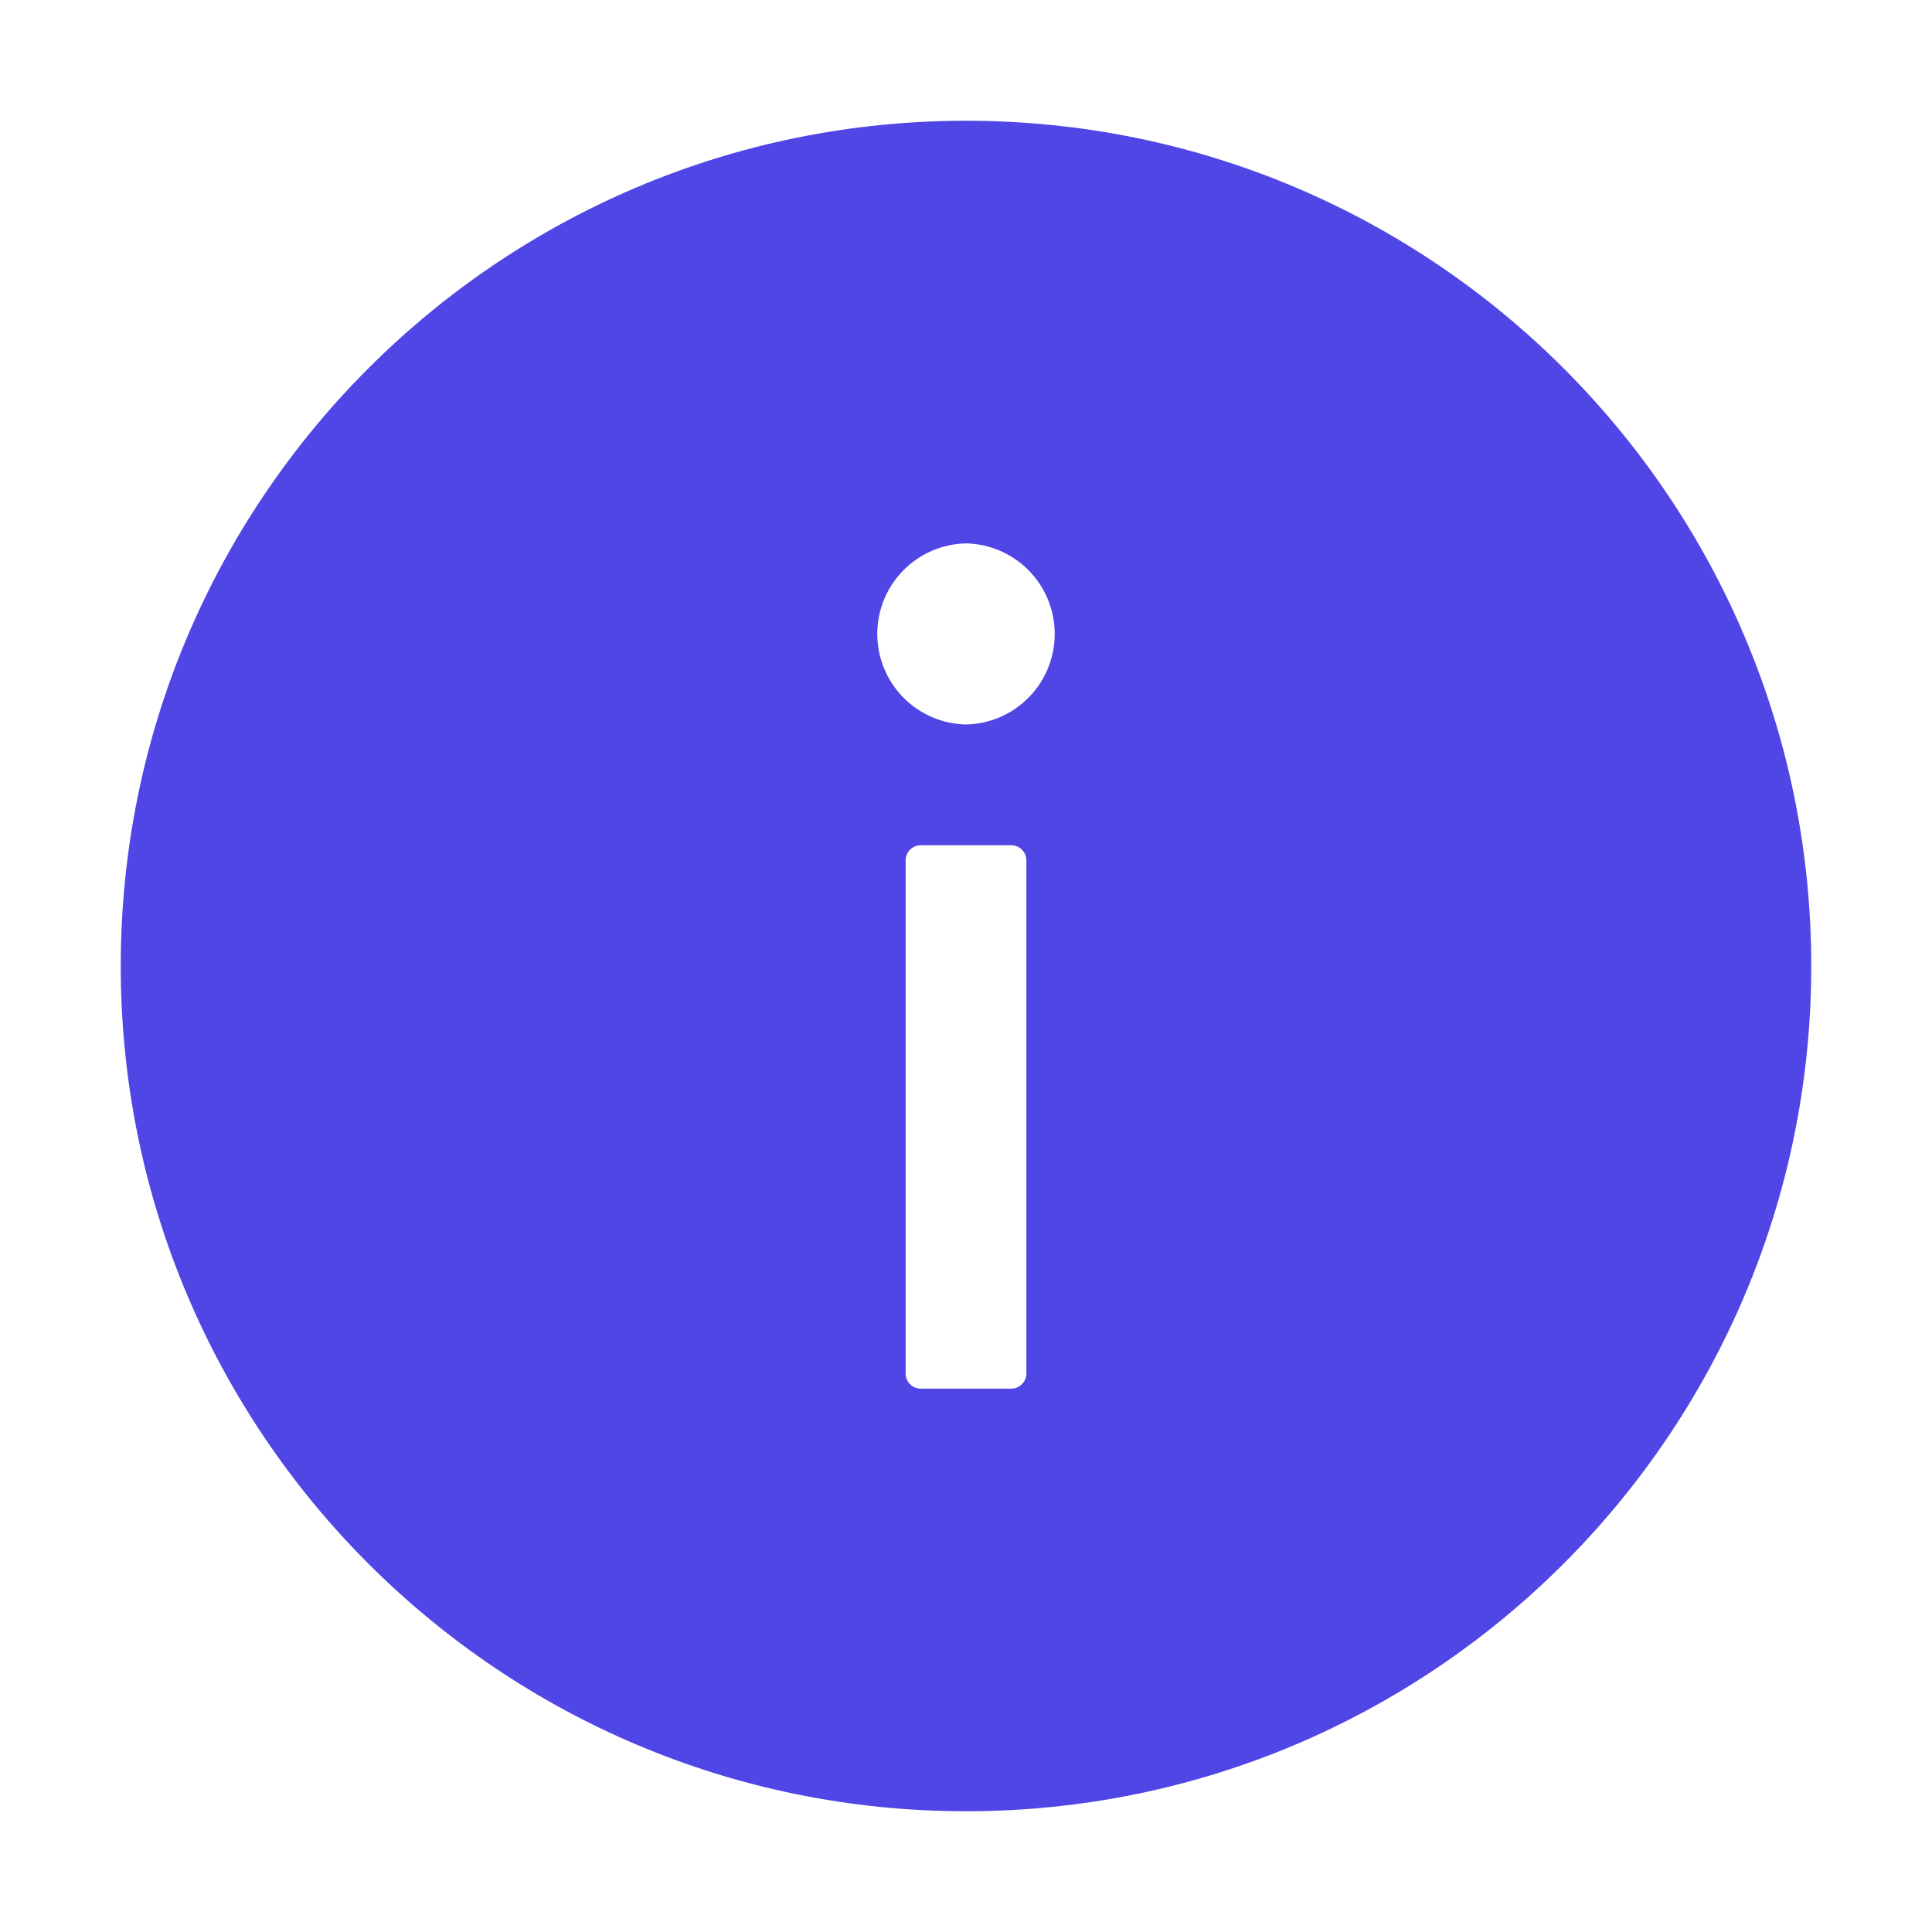
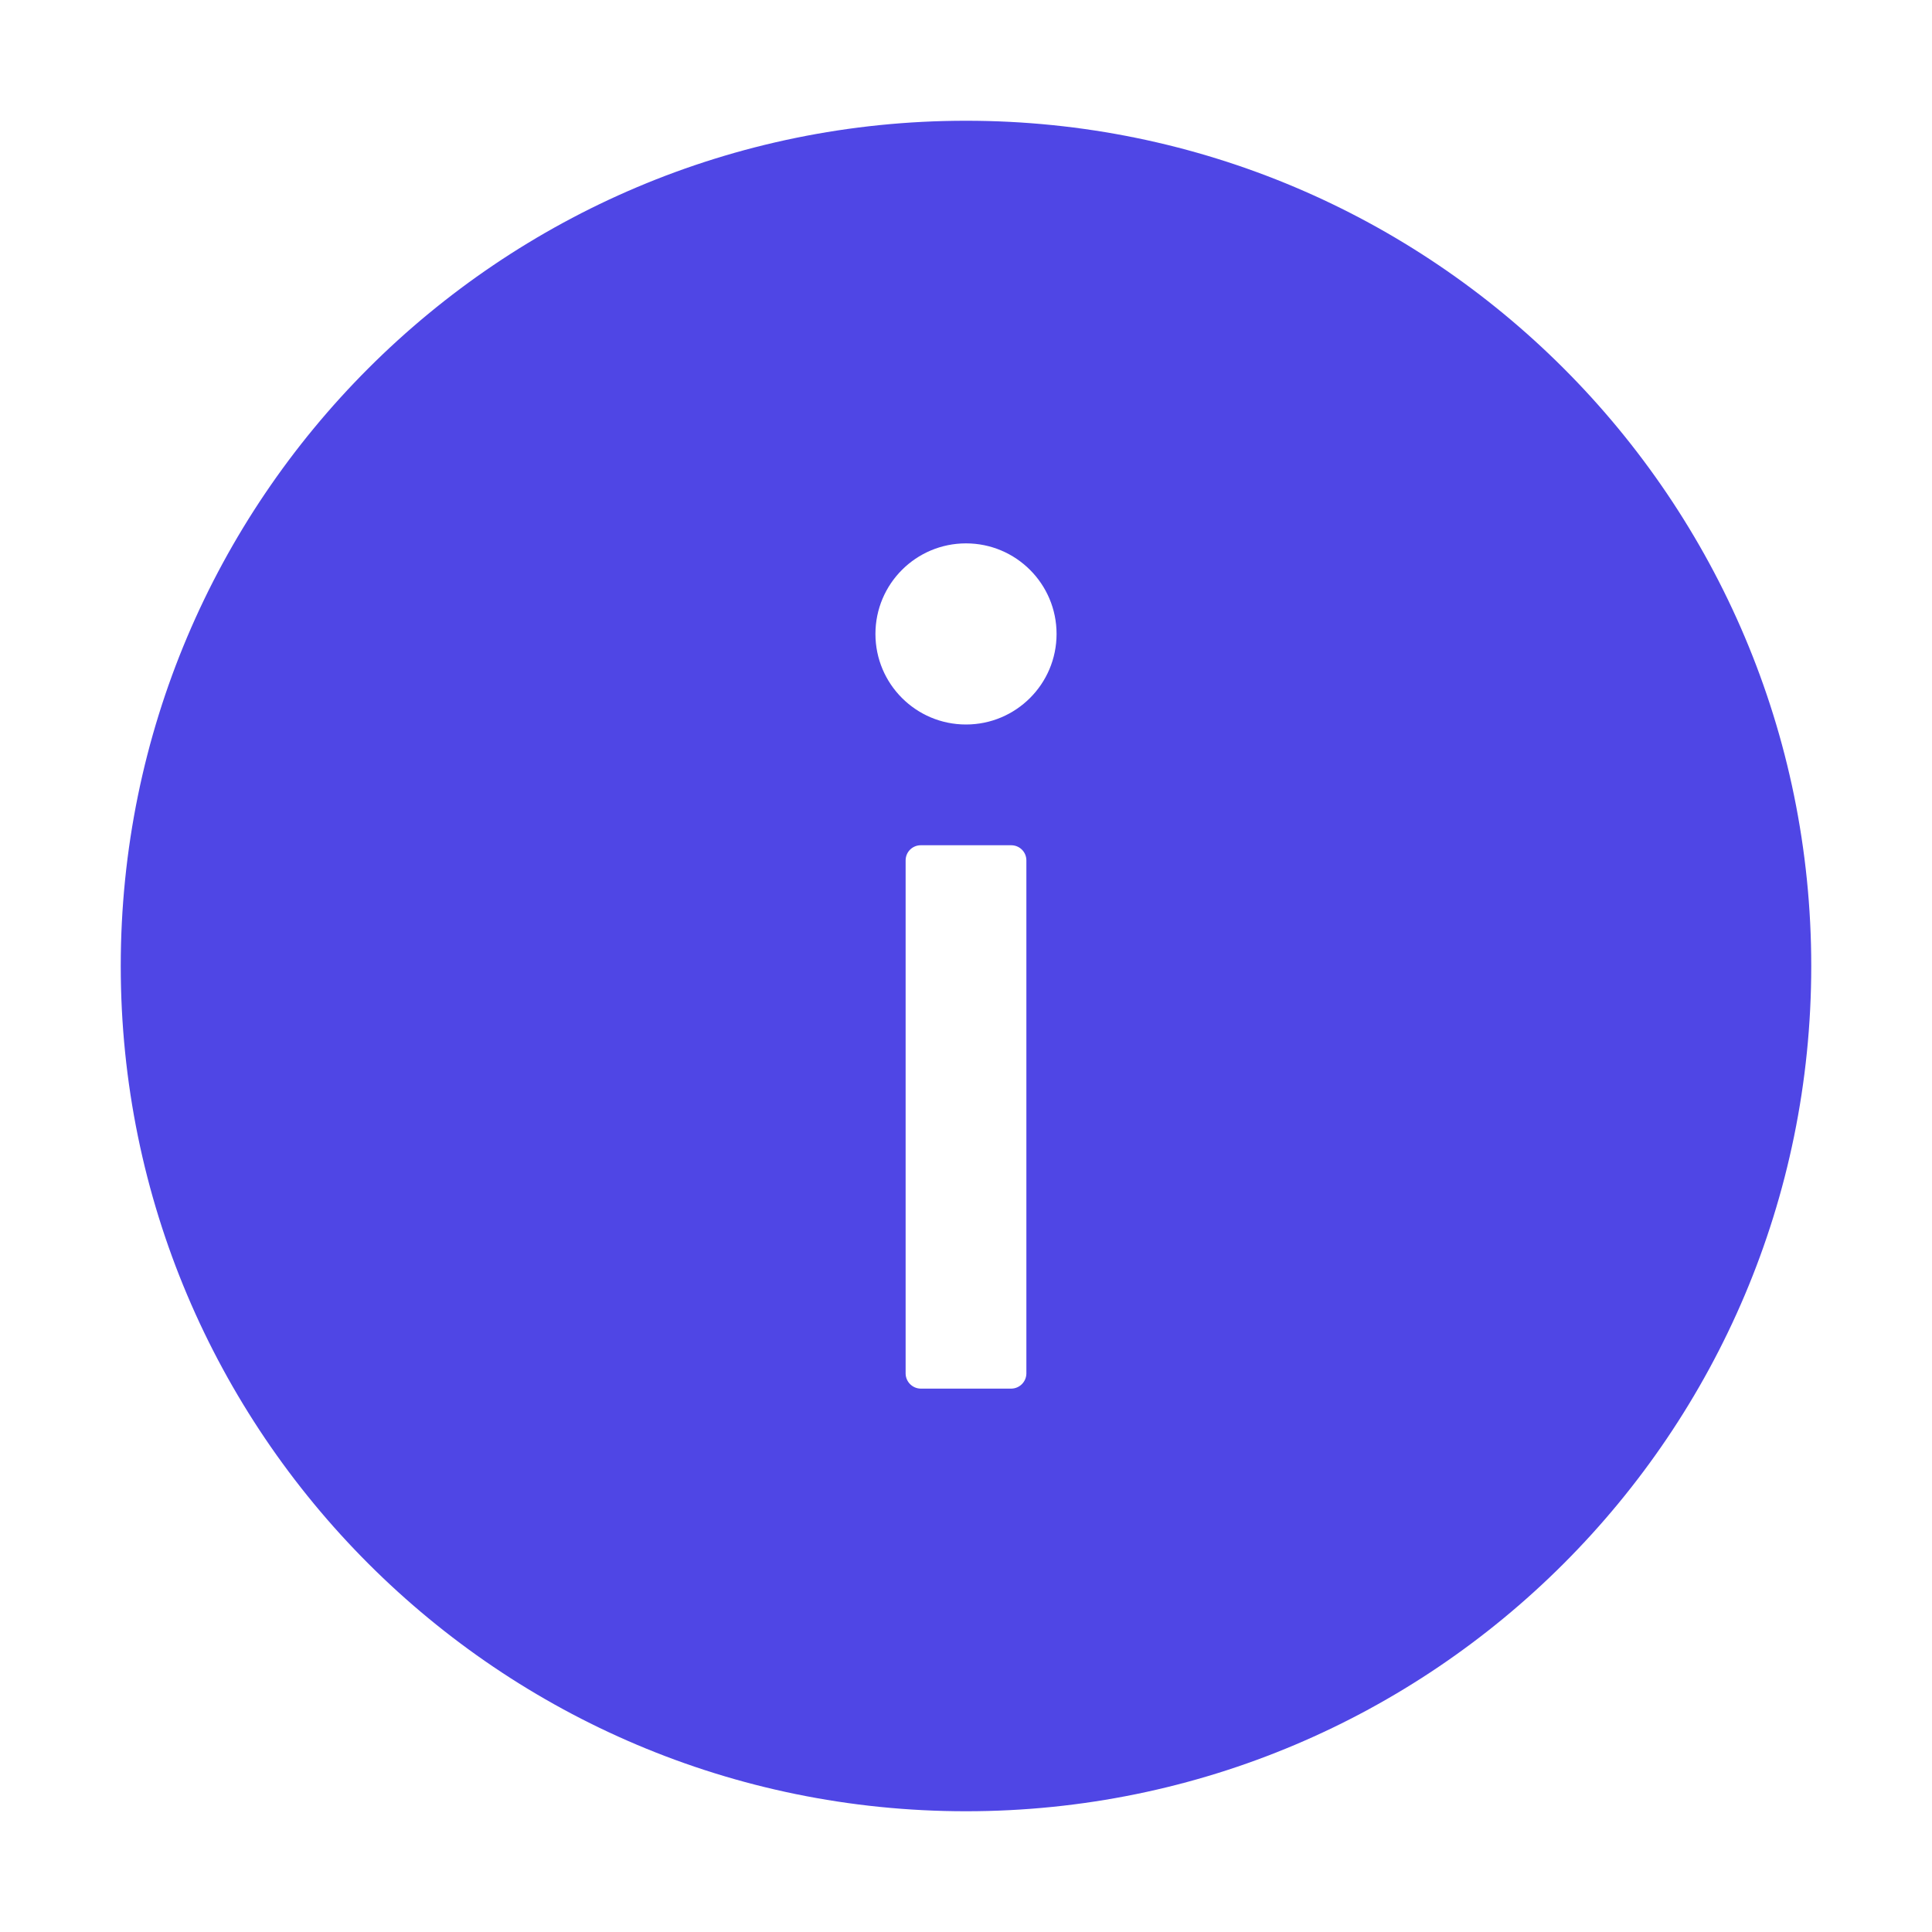
- <svg xmlns="http://www.w3.org/2000/svg" width="24" height="24" viewBox="0 0 24 24" fill="none">
-   <path d="M12 1.5C6.202 1.5 1.5 6.202 1.5 12C1.5 17.798 6.202 22.5 12 22.5C17.798 22.5 22.5 17.798 22.5 12C22.5 6.202 17.798 1.5 12 1.5ZM12.75 17.062C12.75 17.166 12.666 17.25 12.562 17.25H11.438C11.334 17.25 11.25 17.166 11.25 17.062V10.688C11.25 10.584 11.334 10.5 11.438 10.5H12.562C12.666 10.5 12.75 10.584 12.75 10.688V17.062ZM12 9C11.706 8.994 11.425 8.873 11.219 8.662C11.013 8.452 10.898 8.169 10.898 7.875C10.898 7.581 11.013 7.298 11.219 7.088C11.425 6.877 11.706 6.756 12 6.75C12.294 6.756 12.575 6.877 12.781 7.088C12.987 7.298 13.102 7.581 13.102 7.875C13.102 8.169 12.987 8.452 12.781 8.662C12.575 8.873 12.294 8.994 12 9Z" fill="#4F46E5" />
+ <svg xmlns="http://www.w3.org/2000/svg" fill="none" viewBox="0 0 24 24">
+   <path d="M12 1.5C6.202 1.5 1.5 6.202 1.5 12S6.202 22.5 12 22.5 22.5 17.798 22.5 12 17.798 1.5 12 1.5m.75 15.563a.19.19 0 0 1-.187.187h-1.126a.19.19 0 0 1-.187-.187v-6.375c0-.104.084-.188.188-.188h1.124c.104 0 .188.084.188.188zM12 9a1.125 1.125 0 0 1 0-2.25A1.125 1.125 0 0 1 12 9" fill="#4F46E5" />
</svg>
